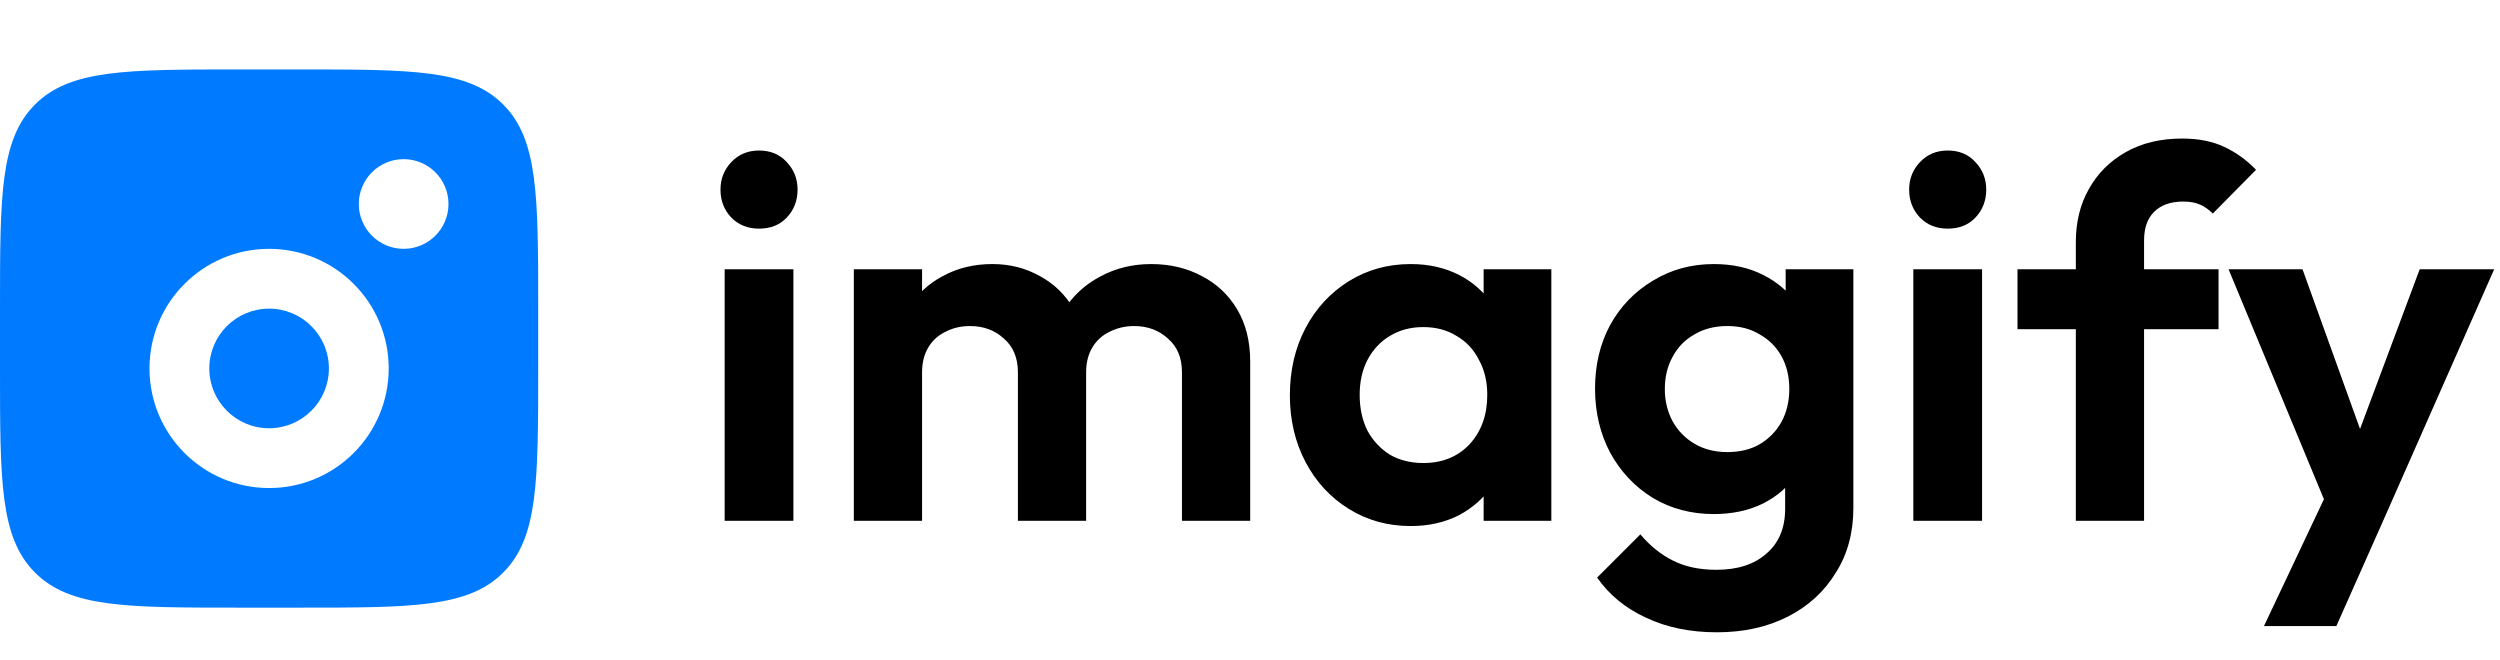
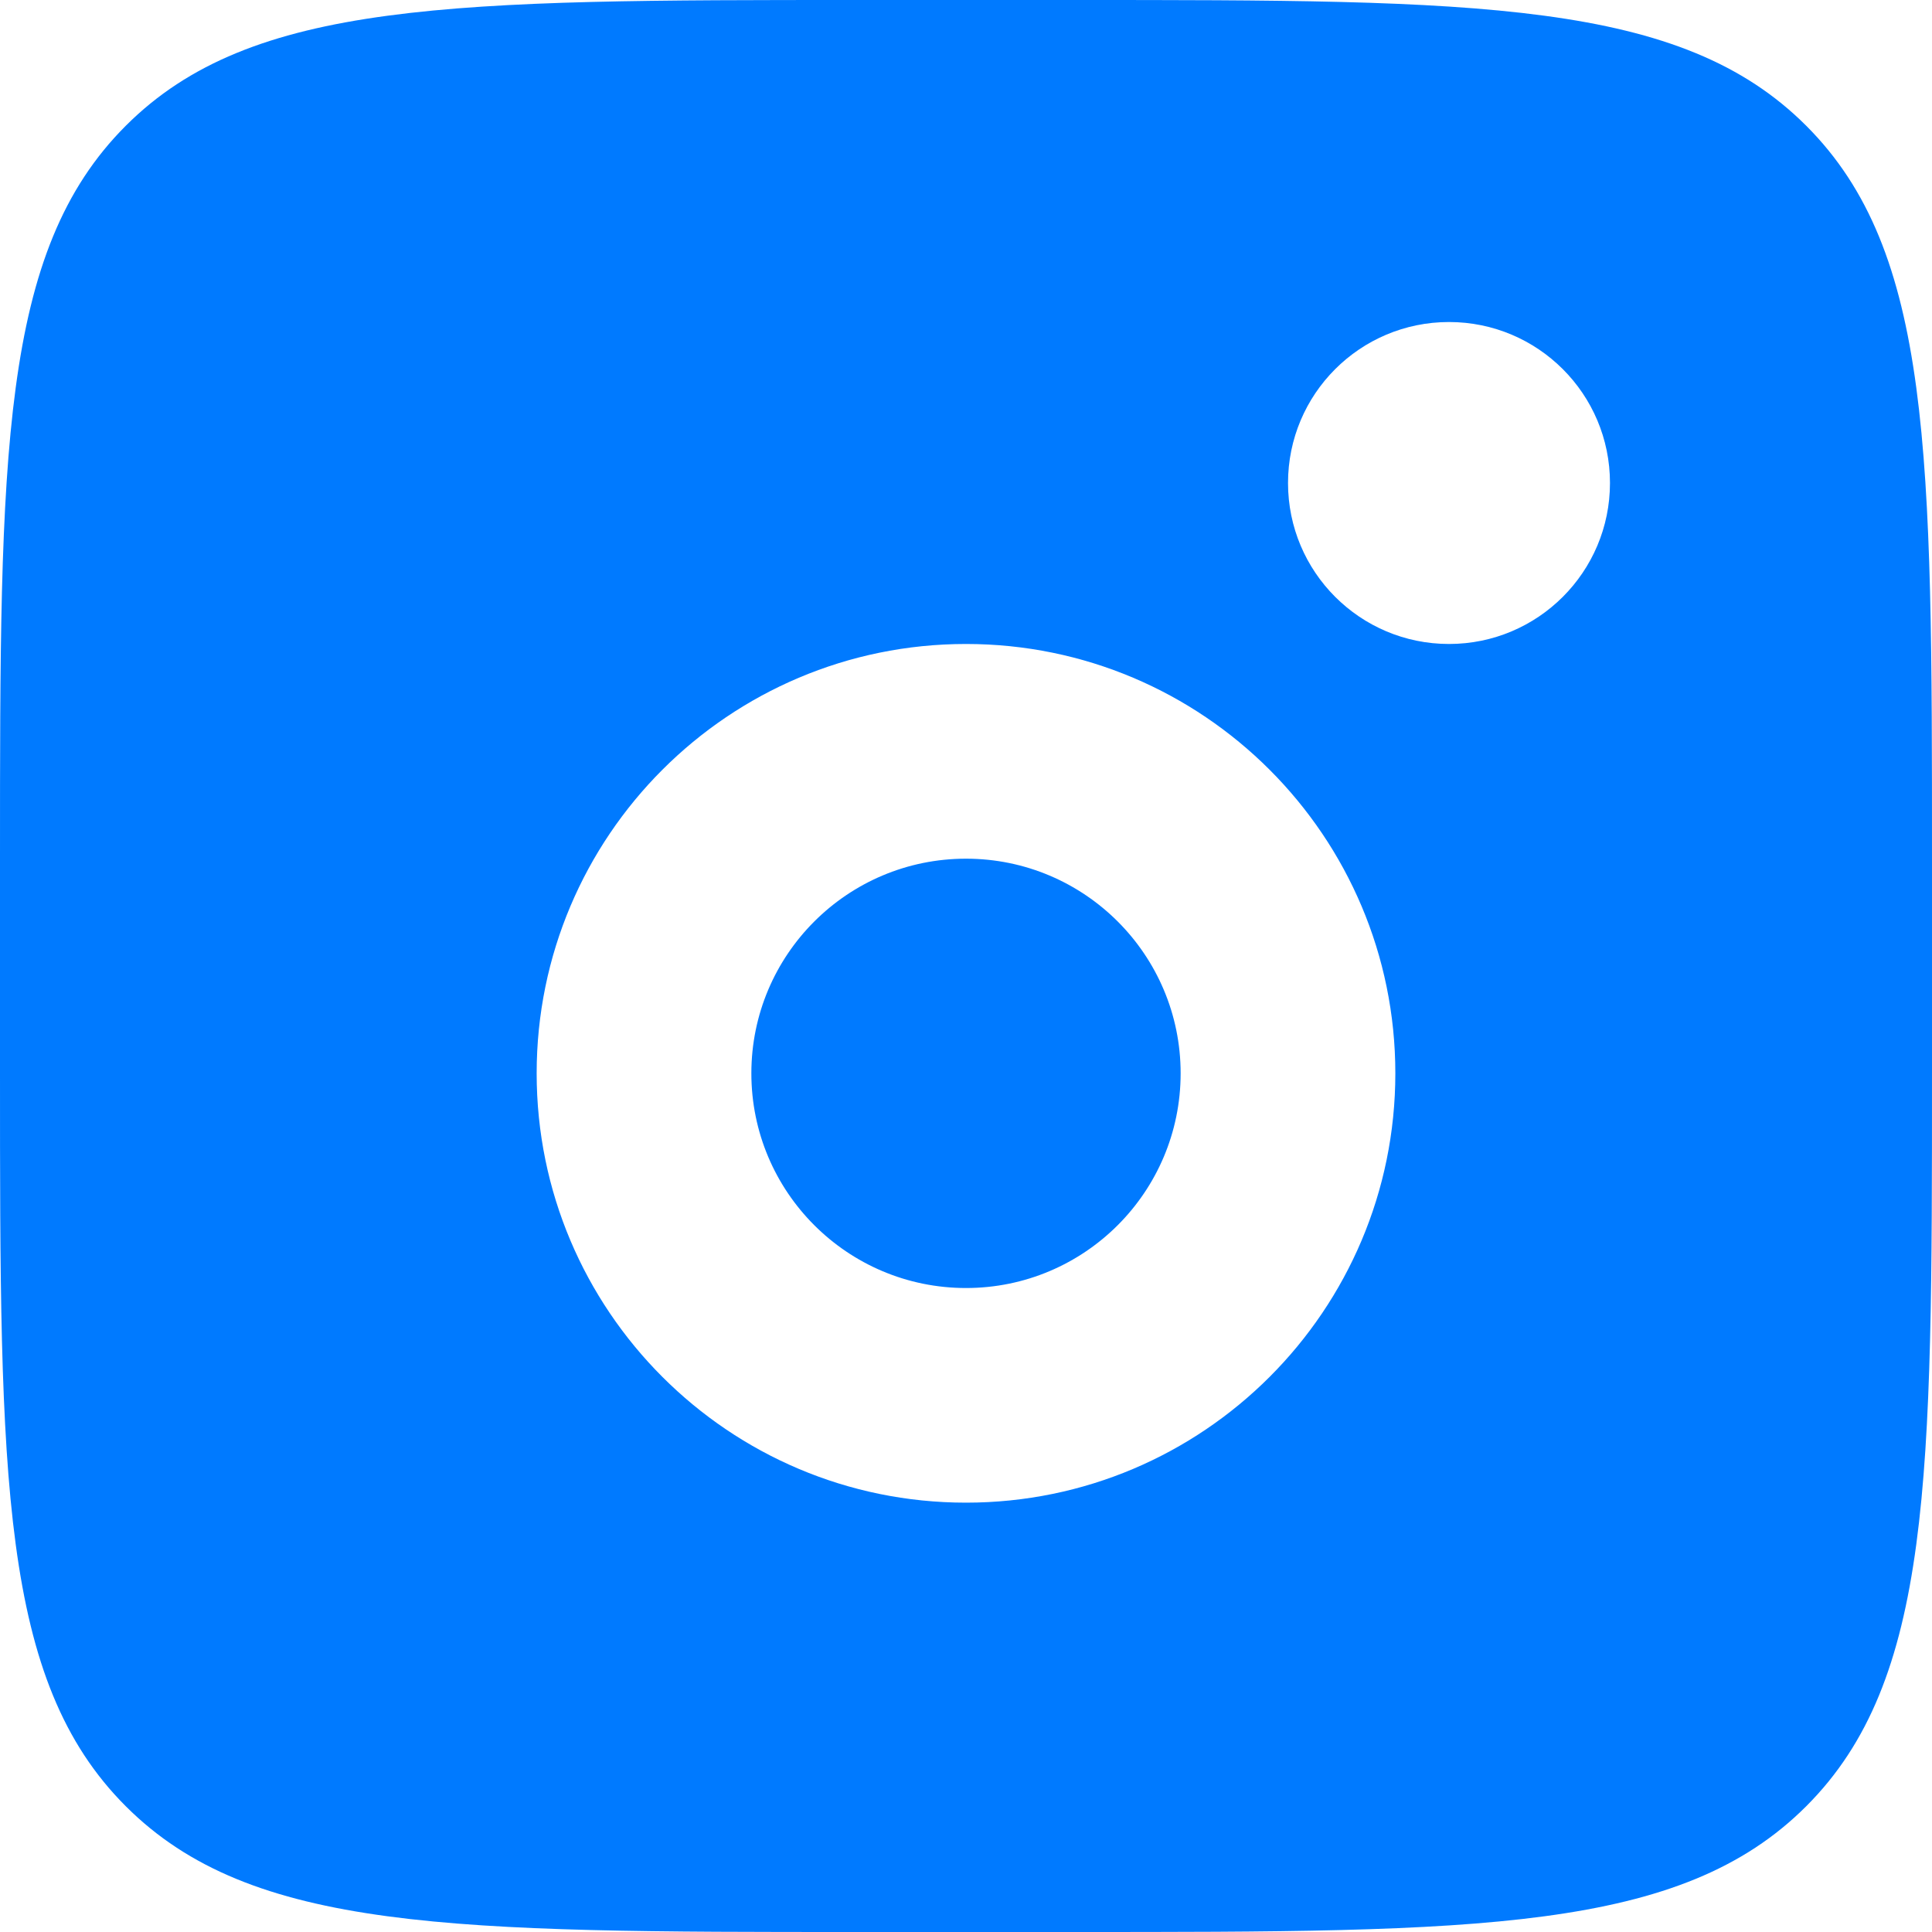
- <svg xmlns="http://www.w3.org/2000/svg" width="144" height="38" viewBox="0 0 144 38" fill="none">
-   <path d="M41.74 30V15.51H45.7V30H41.74ZM43.72 13.17C43.08 13.17 42.55 12.96 42.13 12.54C41.71 12.1 41.5 11.56 41.5 10.92C41.5 10.3 41.71 9.77 42.13 9.33C42.55 8.89 43.08 8.67 43.72 8.67C44.38 8.67 44.91 8.89 45.31 9.33C45.73 9.77 45.94 10.3 45.94 10.92C45.94 11.56 45.73 12.1 45.31 12.54C44.91 12.96 44.38 13.17 43.72 13.17ZM49.181 30V15.51H53.111V30H49.181ZM58.631 30V21.45C58.631 20.61 58.361 19.96 57.821 19.5C57.301 19.02 56.651 18.78 55.871 18.78C55.351 18.78 54.881 18.89 54.461 19.11C54.041 19.31 53.711 19.61 53.471 20.01C53.231 20.41 53.111 20.89 53.111 21.45L51.581 20.7C51.581 19.58 51.821 18.61 52.301 17.79C52.801 16.97 53.471 16.34 54.311 15.9C55.151 15.44 56.101 15.21 57.161 15.21C58.161 15.21 59.071 15.44 59.891 15.9C60.711 16.34 61.361 16.97 61.841 17.79C62.321 18.59 62.561 19.56 62.561 20.7V30H58.631ZM68.081 30V21.45C68.081 20.61 67.811 19.96 67.271 19.5C66.751 19.02 66.101 18.78 65.321 18.78C64.821 18.78 64.351 18.89 63.911 19.11C63.491 19.31 63.161 19.61 62.921 20.01C62.681 20.41 62.561 20.89 62.561 21.45L60.311 20.91C60.391 19.75 60.701 18.75 61.241 17.91C61.781 17.05 62.491 16.39 63.371 15.93C64.251 15.45 65.231 15.21 66.311 15.21C67.391 15.21 68.361 15.44 69.221 15.9C70.081 16.34 70.761 16.98 71.261 17.82C71.761 18.66 72.011 19.66 72.011 20.82V30H68.081ZM81.257 30.3C79.937 30.3 78.747 29.97 77.687 29.31C76.627 28.65 75.797 27.75 75.197 26.61C74.597 25.47 74.297 24.19 74.297 22.77C74.297 21.33 74.597 20.04 75.197 18.9C75.797 17.76 76.627 16.86 77.687 16.2C78.747 15.54 79.937 15.21 81.257 15.21C82.297 15.21 83.227 15.42 84.047 15.84C84.867 16.26 85.517 16.85 85.997 17.61C86.497 18.35 86.767 19.19 86.807 20.13V25.35C86.767 26.31 86.497 27.16 85.997 27.9C85.517 28.64 84.867 29.23 84.047 29.67C83.227 30.09 82.297 30.3 81.257 30.3ZM81.977 26.67C83.077 26.67 83.967 26.31 84.647 25.59C85.327 24.85 85.667 23.9 85.667 22.74C85.667 21.98 85.507 21.31 85.187 20.73C84.887 20.13 84.457 19.67 83.897 19.35C83.357 19.01 82.717 18.84 81.977 18.84C81.257 18.84 80.617 19.01 80.057 19.35C79.517 19.67 79.087 20.13 78.767 20.73C78.467 21.31 78.317 21.98 78.317 22.74C78.317 23.52 78.467 24.21 78.767 24.81C79.087 25.39 79.517 25.85 80.057 26.19C80.617 26.51 81.257 26.67 81.977 26.67ZM85.457 30V26.1L86.087 22.56L85.457 19.08V15.51H89.357V30H85.457ZM98.894 36.42C97.354 36.42 95.994 36.14 94.814 35.58C93.634 35.04 92.694 34.27 91.994 33.27L94.484 30.78C95.044 31.44 95.664 31.94 96.344 32.28C97.044 32.64 97.884 32.82 98.864 32.82C100.084 32.82 101.044 32.51 101.744 31.89C102.464 31.27 102.824 30.41 102.824 29.31V25.68L103.484 22.5L102.854 19.32V15.51H106.754V29.25C106.754 30.69 106.414 31.94 105.734 33C105.074 34.08 104.154 34.92 102.974 35.52C101.794 36.12 100.434 36.42 98.894 36.42ZM98.714 29.61C97.414 29.61 96.244 29.3 95.204 28.68C94.164 28.04 93.344 27.17 92.744 26.07C92.164 24.97 91.874 23.74 91.874 22.38C91.874 21.02 92.164 19.8 92.744 18.72C93.344 17.64 94.164 16.79 95.204 16.17C96.244 15.53 97.414 15.21 98.714 15.21C99.794 15.21 100.744 15.42 101.564 15.84C102.404 16.26 103.064 16.84 103.544 17.58C104.024 18.3 104.284 19.15 104.324 20.13V24.69C104.284 25.65 104.014 26.51 103.514 27.27C103.034 28.01 102.374 28.59 101.534 29.01C100.714 29.41 99.774 29.61 98.714 29.61ZM99.494 26.04C100.214 26.04 100.834 25.89 101.354 25.59C101.894 25.27 102.314 24.84 102.614 24.3C102.914 23.74 103.064 23.11 103.064 22.41C103.064 21.69 102.914 21.06 102.614 20.52C102.314 19.98 101.894 19.56 101.354 19.26C100.834 18.94 100.214 18.78 99.494 18.78C98.774 18.78 98.144 18.94 97.604 19.26C97.064 19.56 96.644 19.99 96.344 20.55C96.044 21.09 95.894 21.71 95.894 22.41C95.894 23.09 96.044 23.71 96.344 24.27C96.644 24.81 97.064 25.24 97.604 25.56C98.144 25.88 98.774 26.04 99.494 26.04ZM110.207 30V15.51H114.167V30H110.207ZM112.187 13.17C111.547 13.17 111.017 12.96 110.597 12.54C110.177 12.1 109.967 11.56 109.967 10.92C109.967 10.3 110.177 9.77 110.597 9.33C111.017 8.89 111.547 8.67 112.187 8.67C112.847 8.67 113.377 8.89 113.777 9.33C114.197 9.77 114.407 10.3 114.407 10.92C114.407 11.56 114.197 12.1 113.777 12.54C113.377 12.96 112.847 13.17 112.187 13.17ZM119.568 30V13.95C119.568 12.79 119.818 11.77 120.318 10.89C120.818 9.99 121.528 9.28 122.448 8.76C123.368 8.24 124.448 7.98 125.688 7.98C126.628 7.98 127.438 8.14 128.118 8.46C128.798 8.78 129.408 9.22 129.948 9.78L127.458 12.3C127.238 12.08 126.998 11.91 126.738 11.79C126.478 11.67 126.148 11.61 125.748 11.61C125.028 11.61 124.468 11.81 124.068 12.21C123.688 12.59 123.498 13.14 123.498 13.86V30H119.568ZM116.208 18.96V15.51H127.788V18.96H116.208ZM134.425 30.12L128.365 15.51H132.625L136.645 26.67H135.205L139.375 15.51H143.665L137.215 30.12H134.425ZM130.405 36.06L134.815 26.73L137.215 30.12L134.575 36.06H130.405Z" fill="black" />
-   <path fill-rule="evenodd" clip-rule="evenodd" d="M0 17.778C0 11.283 -2.05305e-07 8.035 2.018 6.018C4.035 4 7.283 4 13.778 4H17.222C23.717 4 26.965 4 28.982 6.018C31 8.035 31 11.283 31 17.778V21.222C31 27.717 31 30.965 28.982 32.982C26.965 35 23.717 35 17.222 35H13.778C7.283 35 4.035 35 2.018 32.982C-2.05305e-07 30.965 0 27.717 0 21.222V17.778ZM25.833 11.75C25.833 13.177 24.677 14.333 23.25 14.333C21.823 14.333 20.667 13.177 20.667 11.75C20.667 10.323 21.823 9.167 23.25 9.167C24.677 9.167 25.833 10.323 25.833 11.75ZM18.944 21.222C18.944 23.125 17.402 24.667 15.5 24.667C13.598 24.667 12.056 23.125 12.056 21.222C12.056 19.32 13.598 17.778 15.5 17.778C17.402 17.778 18.944 19.32 18.944 21.222ZM22.389 21.222C22.389 25.027 19.305 28.111 15.5 28.111C11.695 28.111 8.611 25.027 8.611 21.222C8.611 17.418 11.695 14.333 15.5 14.333C19.305 14.333 22.389 17.418 22.389 21.222Z" fill="#007AFF" />
+ <svg xmlns="http://www.w3.org/2000/svg" width="31" height="31" viewBox="0 0 31 31" fill="none">
+   <path fill-rule="evenodd" clip-rule="evenodd" d="M0 13.778C0 7.283 -2.05305e-07 4.035 2.018 2.018C4.035 -2.05305e-07 7.283 0 13.778 0H17.222C23.717 0 26.965 -2.05305e-07 28.982 2.018C31 4.035 31 7.283 31 13.778V17.222C31 23.717 31 26.965 28.982 28.982C26.965 31 23.717 31 17.222 31H13.778C7.283 31 4.035 31 2.018 28.982C-2.05305e-07 26.965 0 23.717 0 17.222V13.778ZM25.833 7.75C25.833 9.177 24.677 10.333 23.25 10.333C21.823 10.333 20.667 9.177 20.667 7.75C20.667 6.323 21.823 5.167 23.25 5.167C24.677 5.167 25.833 6.323 25.833 7.75ZM18.944 17.222C18.944 19.125 17.402 20.667 15.5 20.667C13.598 20.667 12.056 19.125 12.056 17.222C12.056 15.32 13.598 13.778 15.5 13.778C17.402 13.778 18.944 15.32 18.944 17.222ZM22.389 17.222C22.389 21.027 19.305 24.111 15.5 24.111C11.695 24.111 8.611 21.027 8.611 17.222C8.611 13.418 11.695 10.333 15.5 10.333C19.305 10.333 22.389 13.418 22.389 17.222Z" fill="#007AFF" />
</svg>
